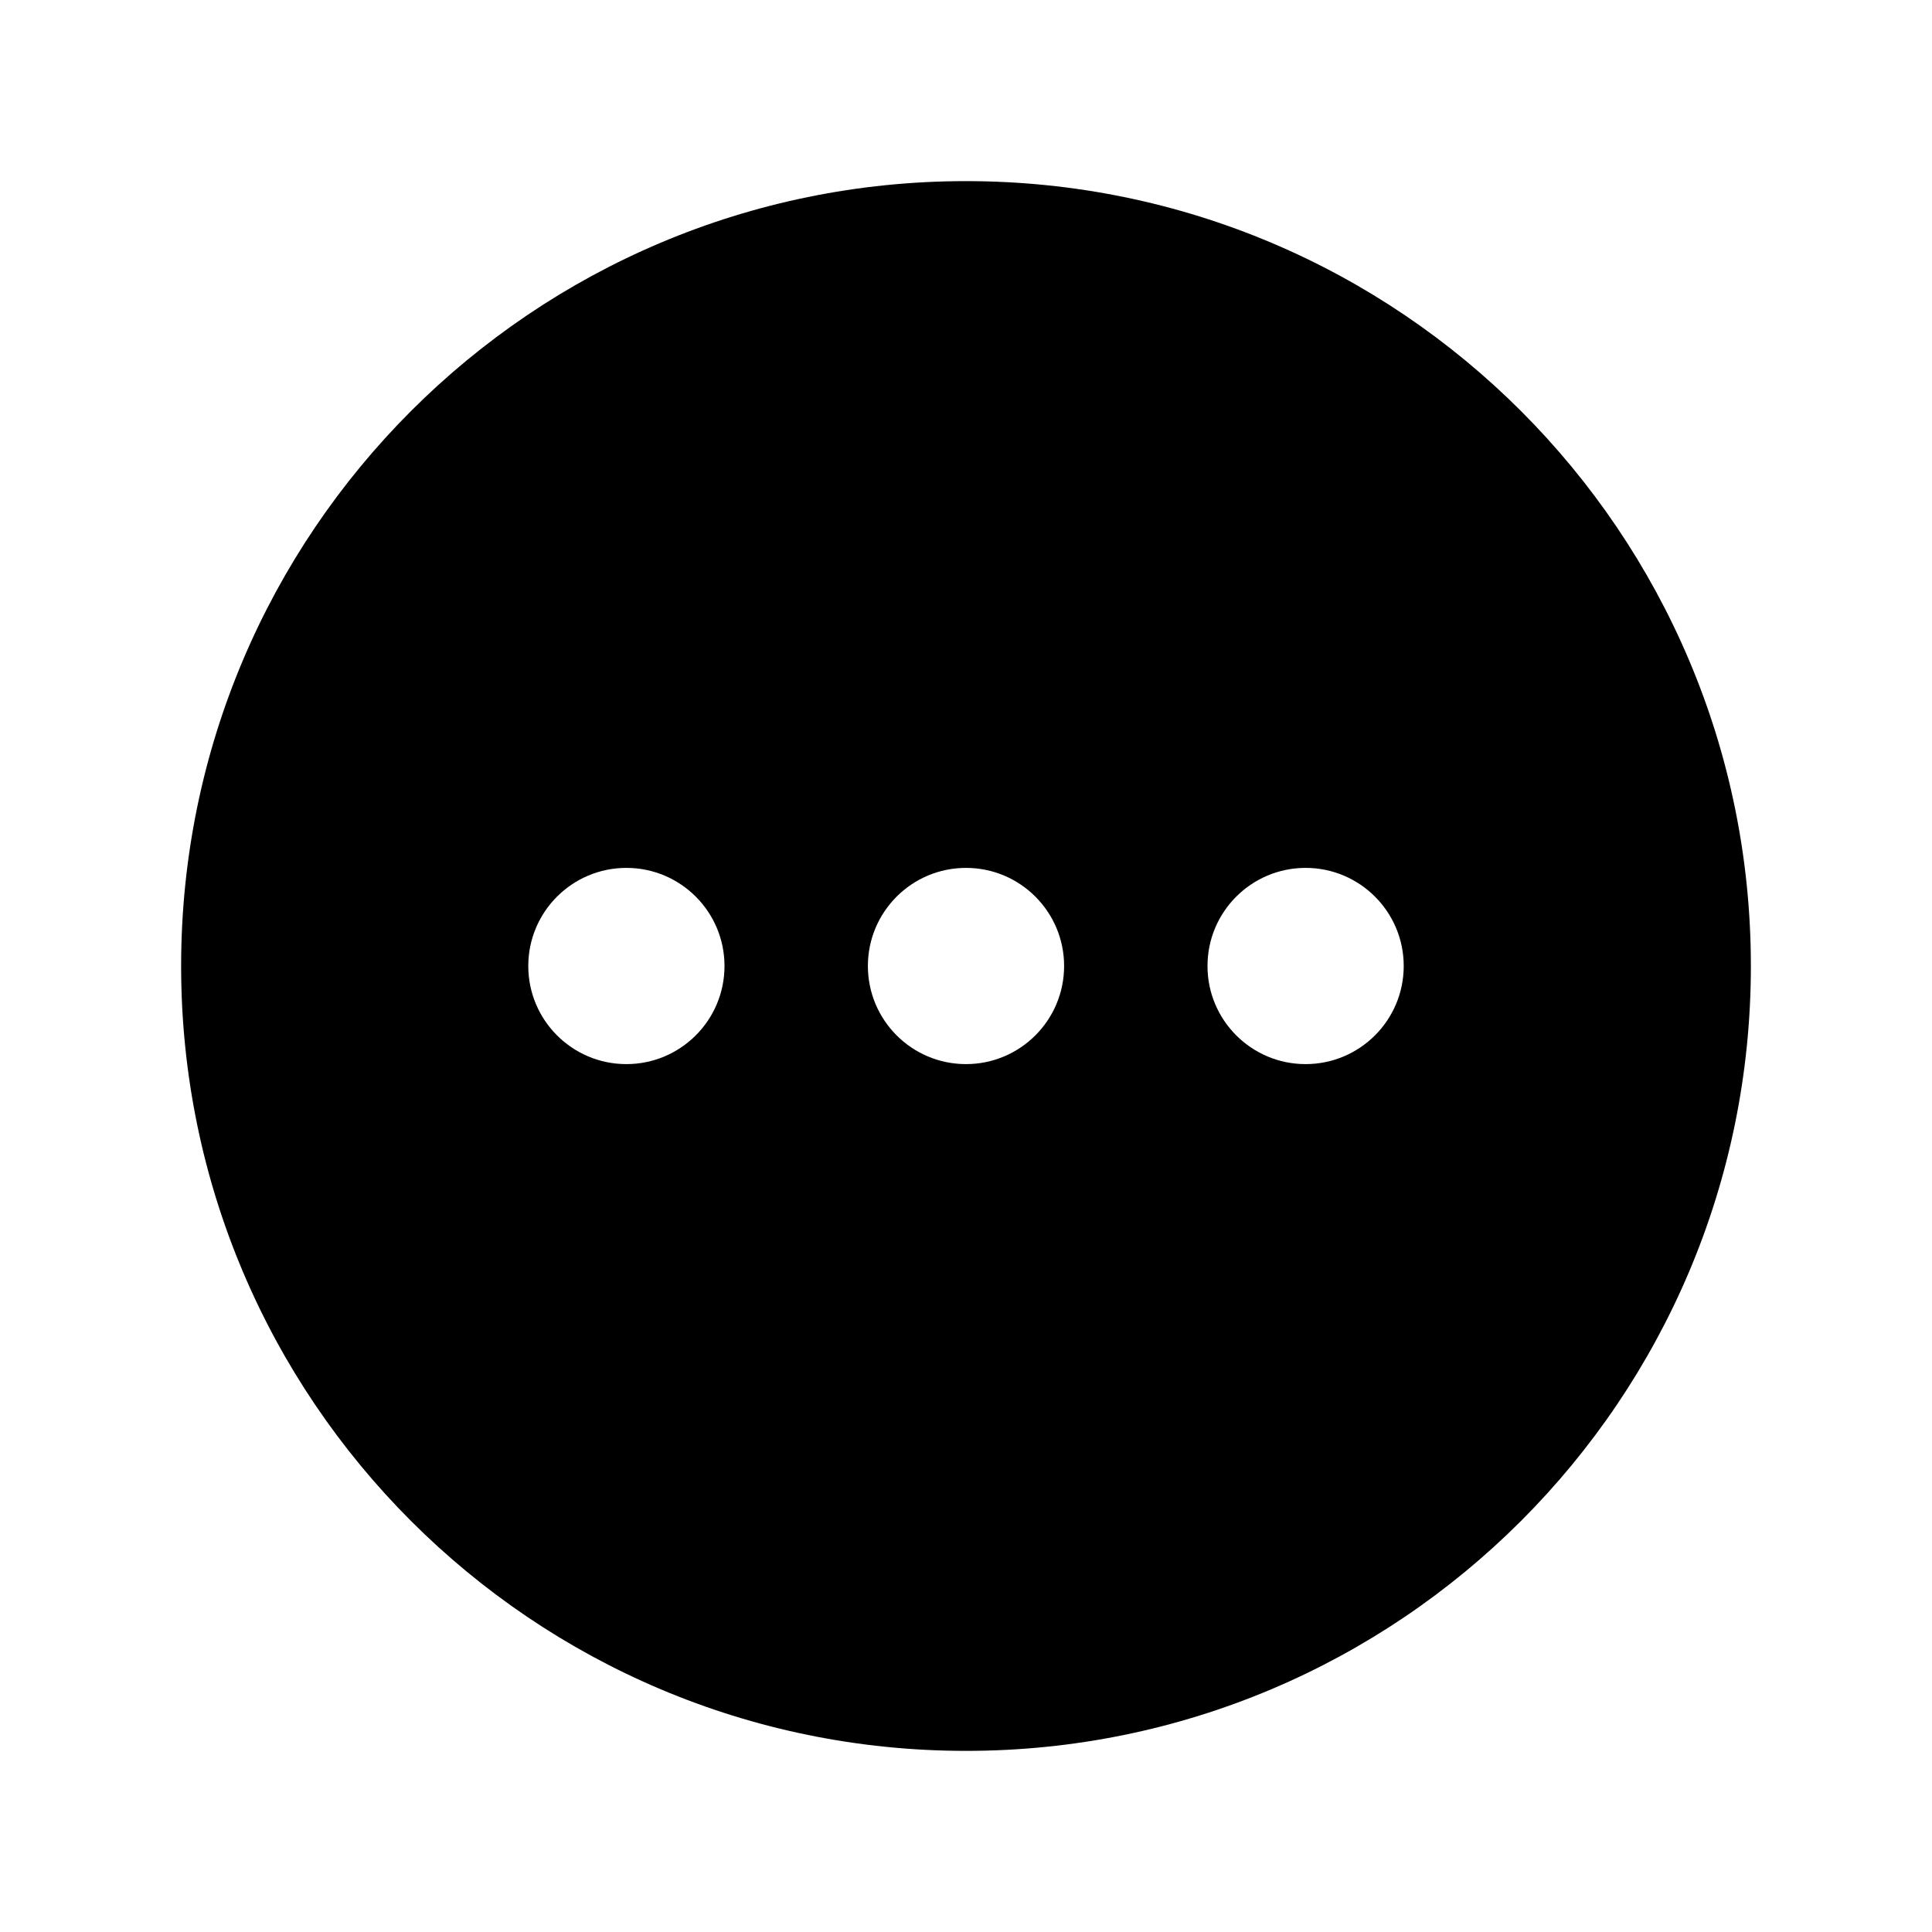
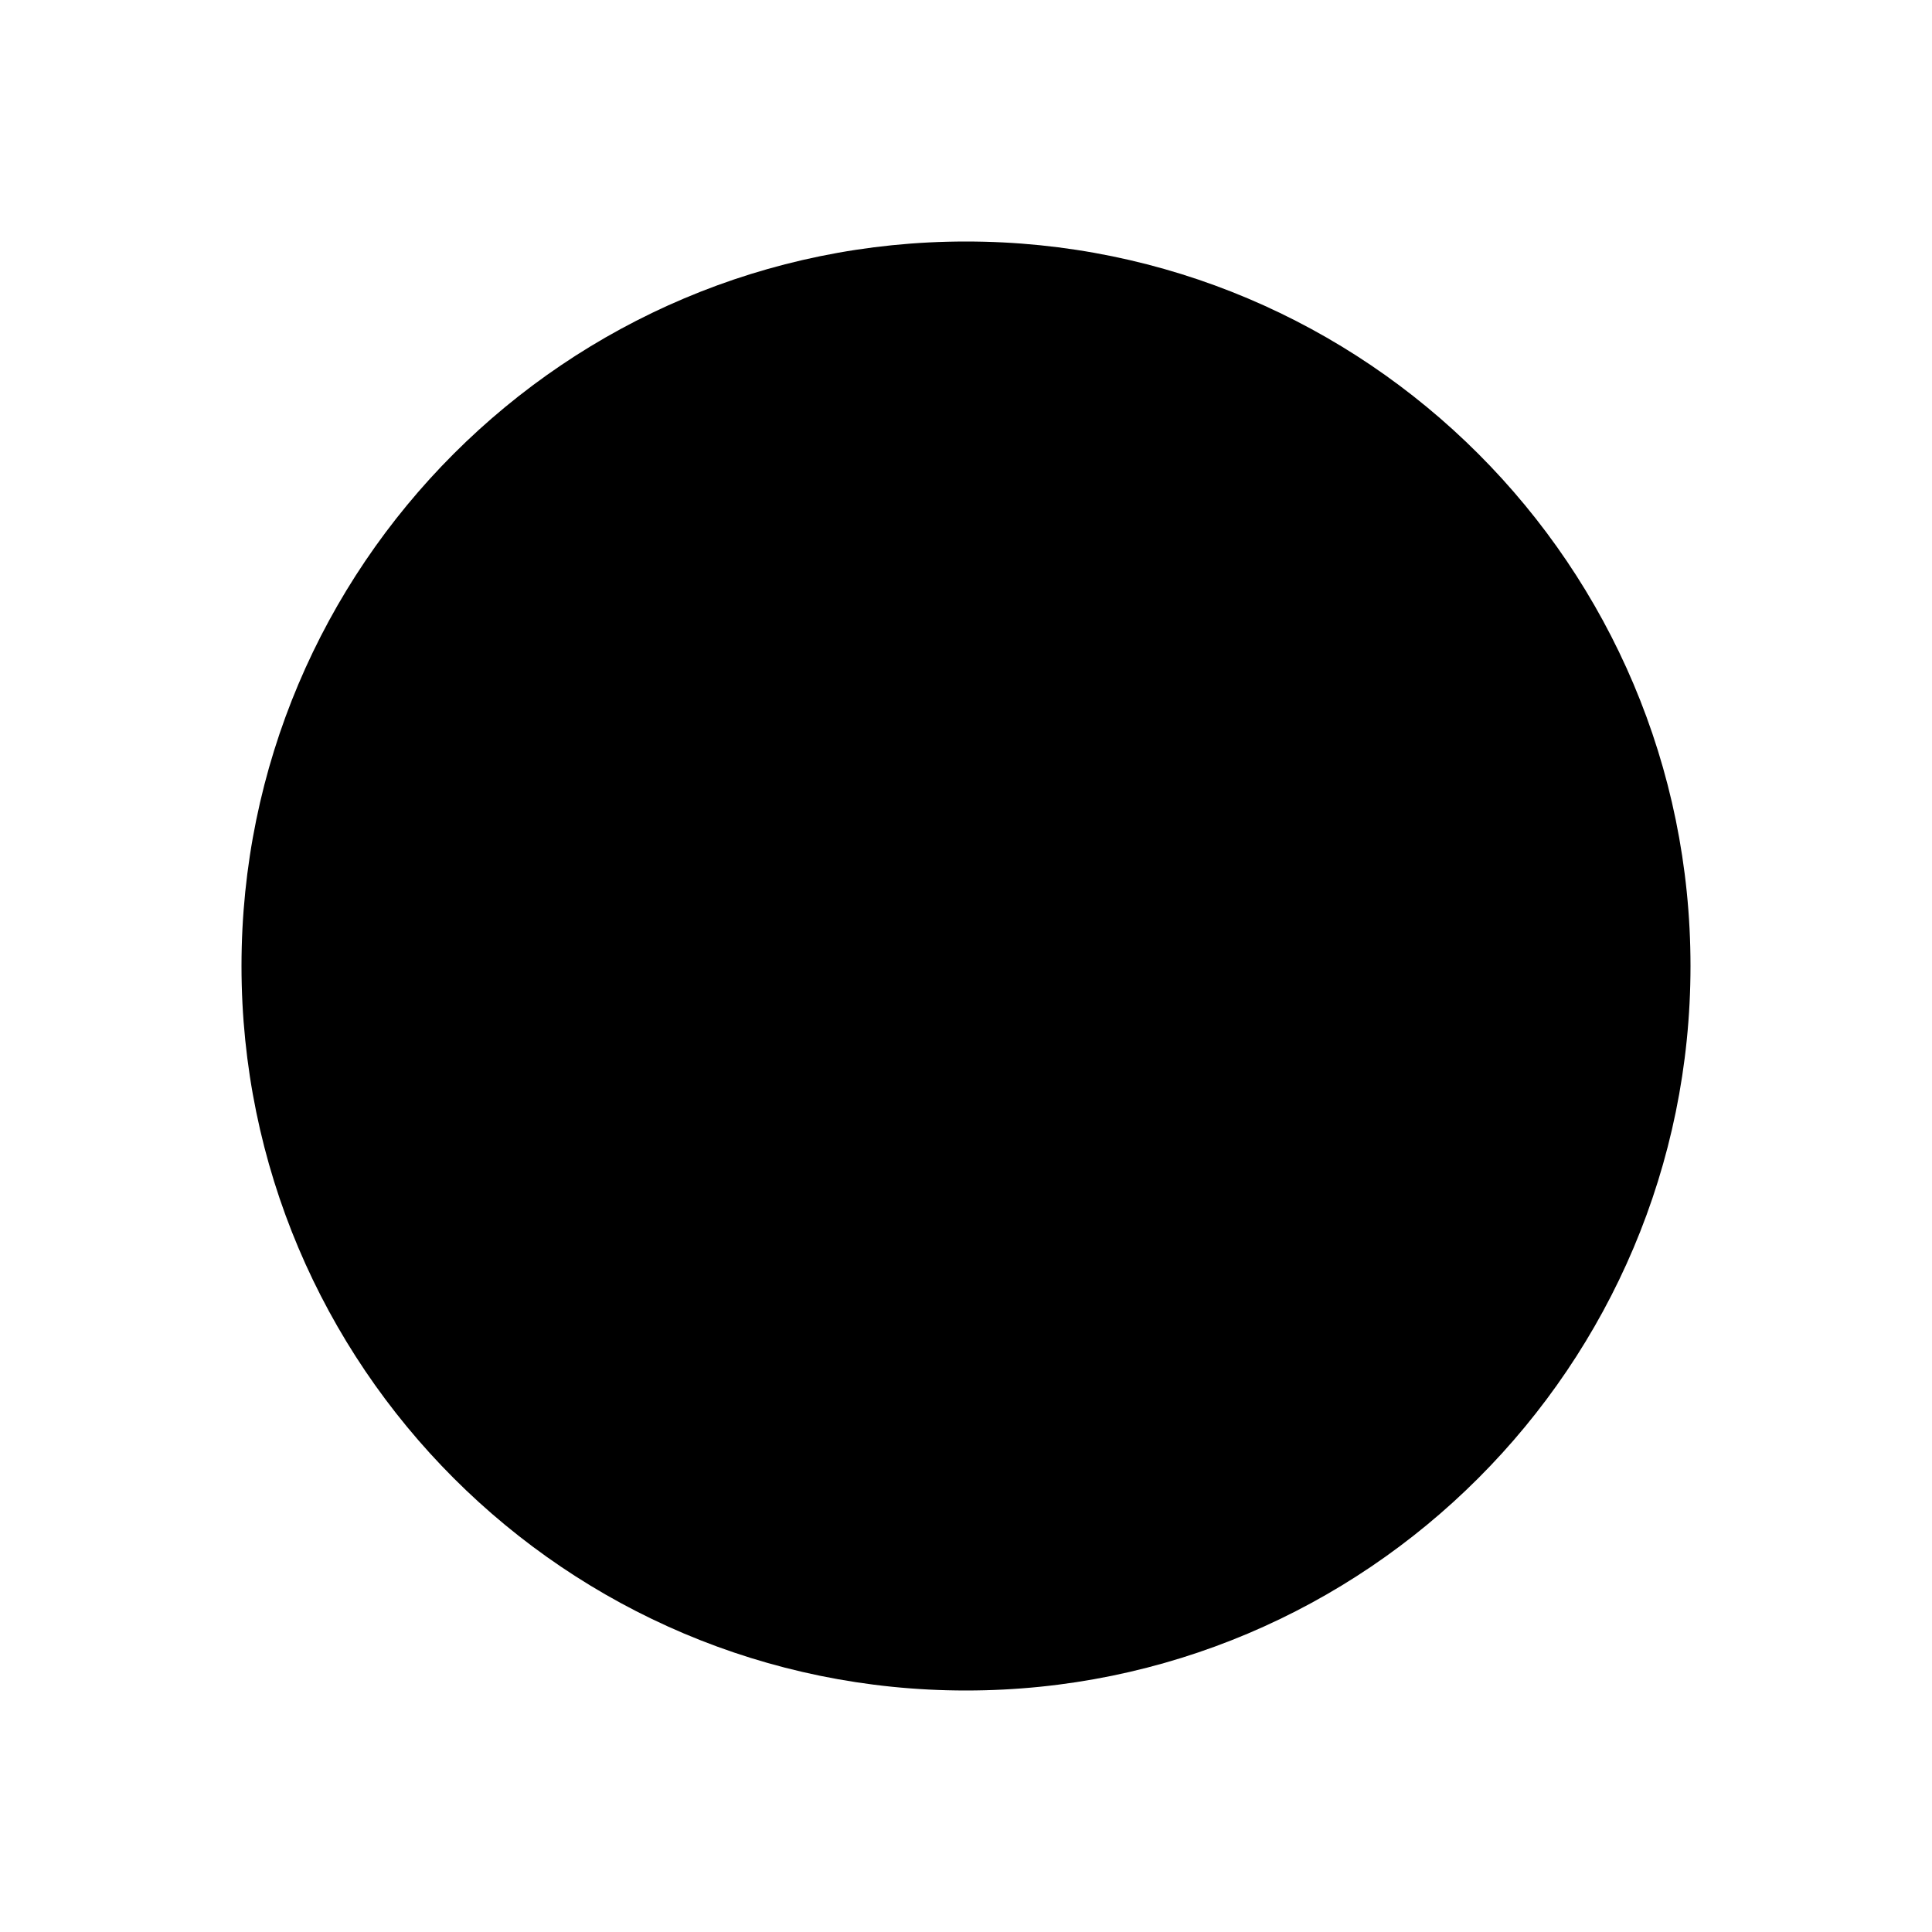
<svg xmlns="http://www.w3.org/2000/svg" class="ionicon" viewBox="0 0 512 512">
-   <path d="M256 48C141.13 48 48 141.13 48 256s93.13 208 208 208 208-93.13 208-208S370.87 48 256 48zm-90 234a26 26 0 1126-26 26 26 0 01-26 26zm90 0a26 26 0 1126-26 26 26 0 01-26 26zm90 0a26 26 0 1126-26 26 26 0 01-26 26z" />
+   <circle cx="256" cy="256" r="26" />
+   <circle cx="346" cy="256" r="26" />
+   <circle cx="166" cy="256" r="26" />
+   <path d="M448 256c0-106-86-192-192-192S64 150 64 256s86 192 192 192 192-86 192-192z" stroke-miterlimit="10" class="ionicon-fill-none ionicon-stroke-width" />
</svg>
